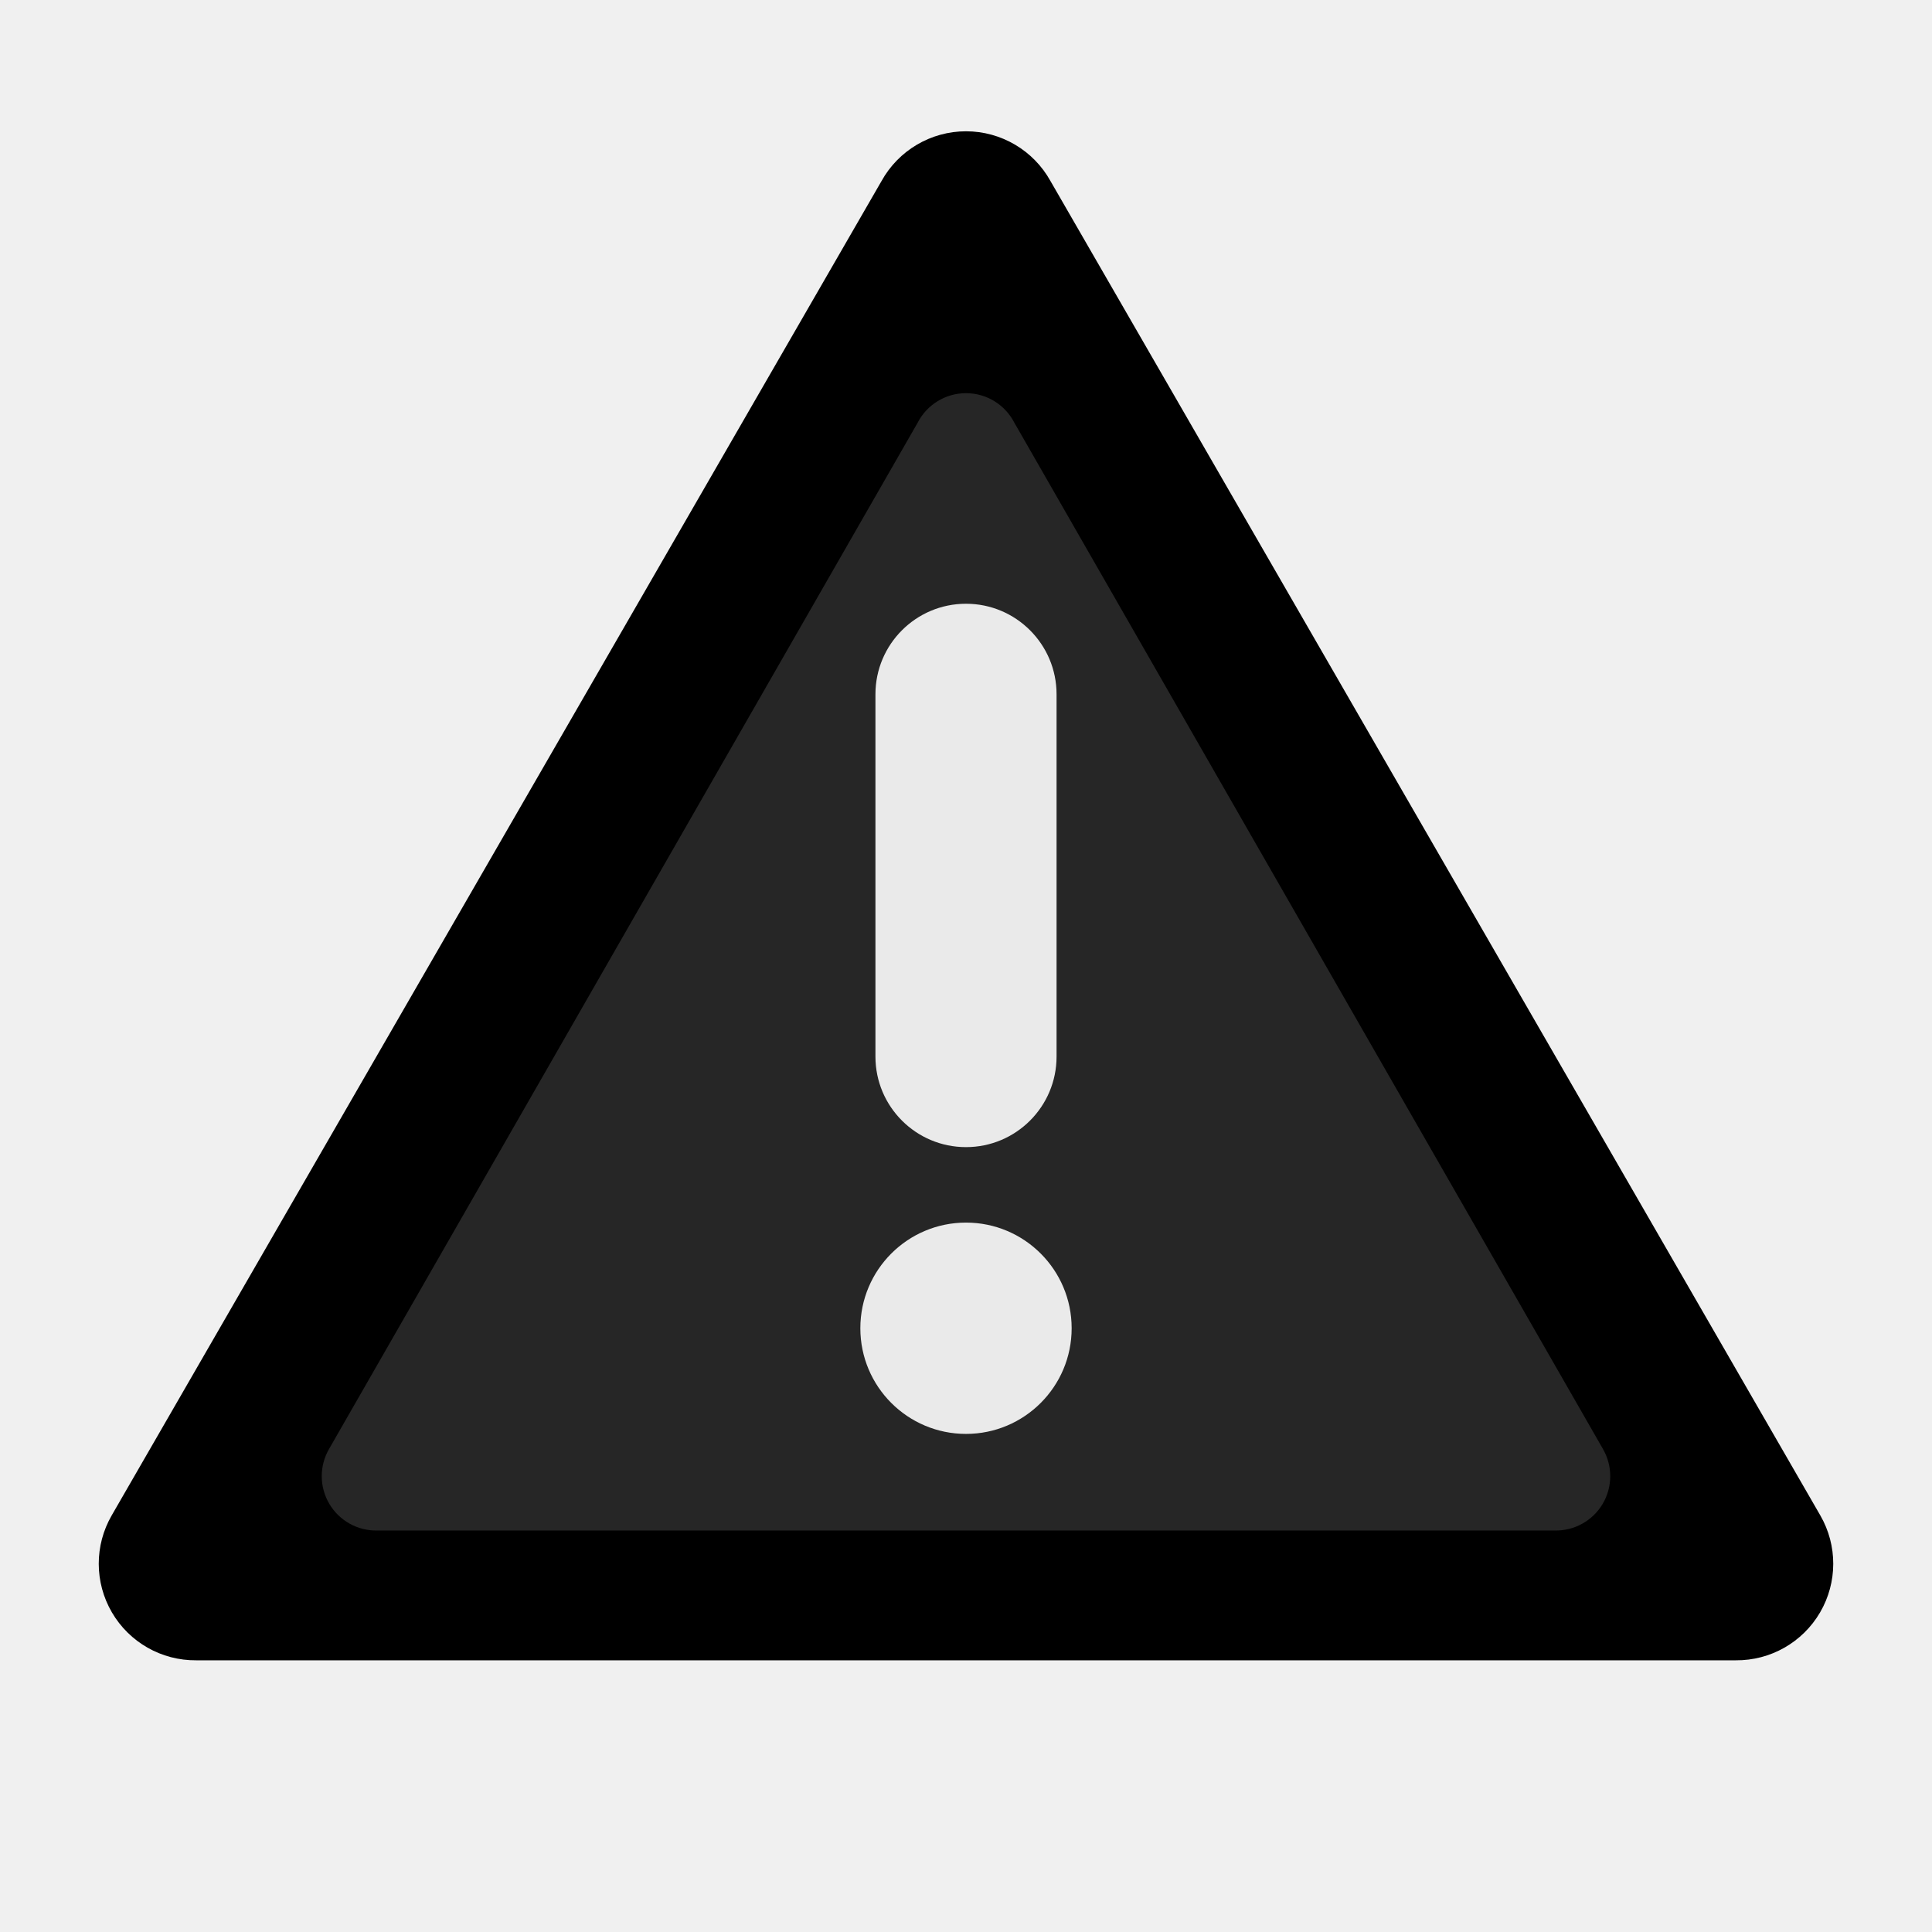
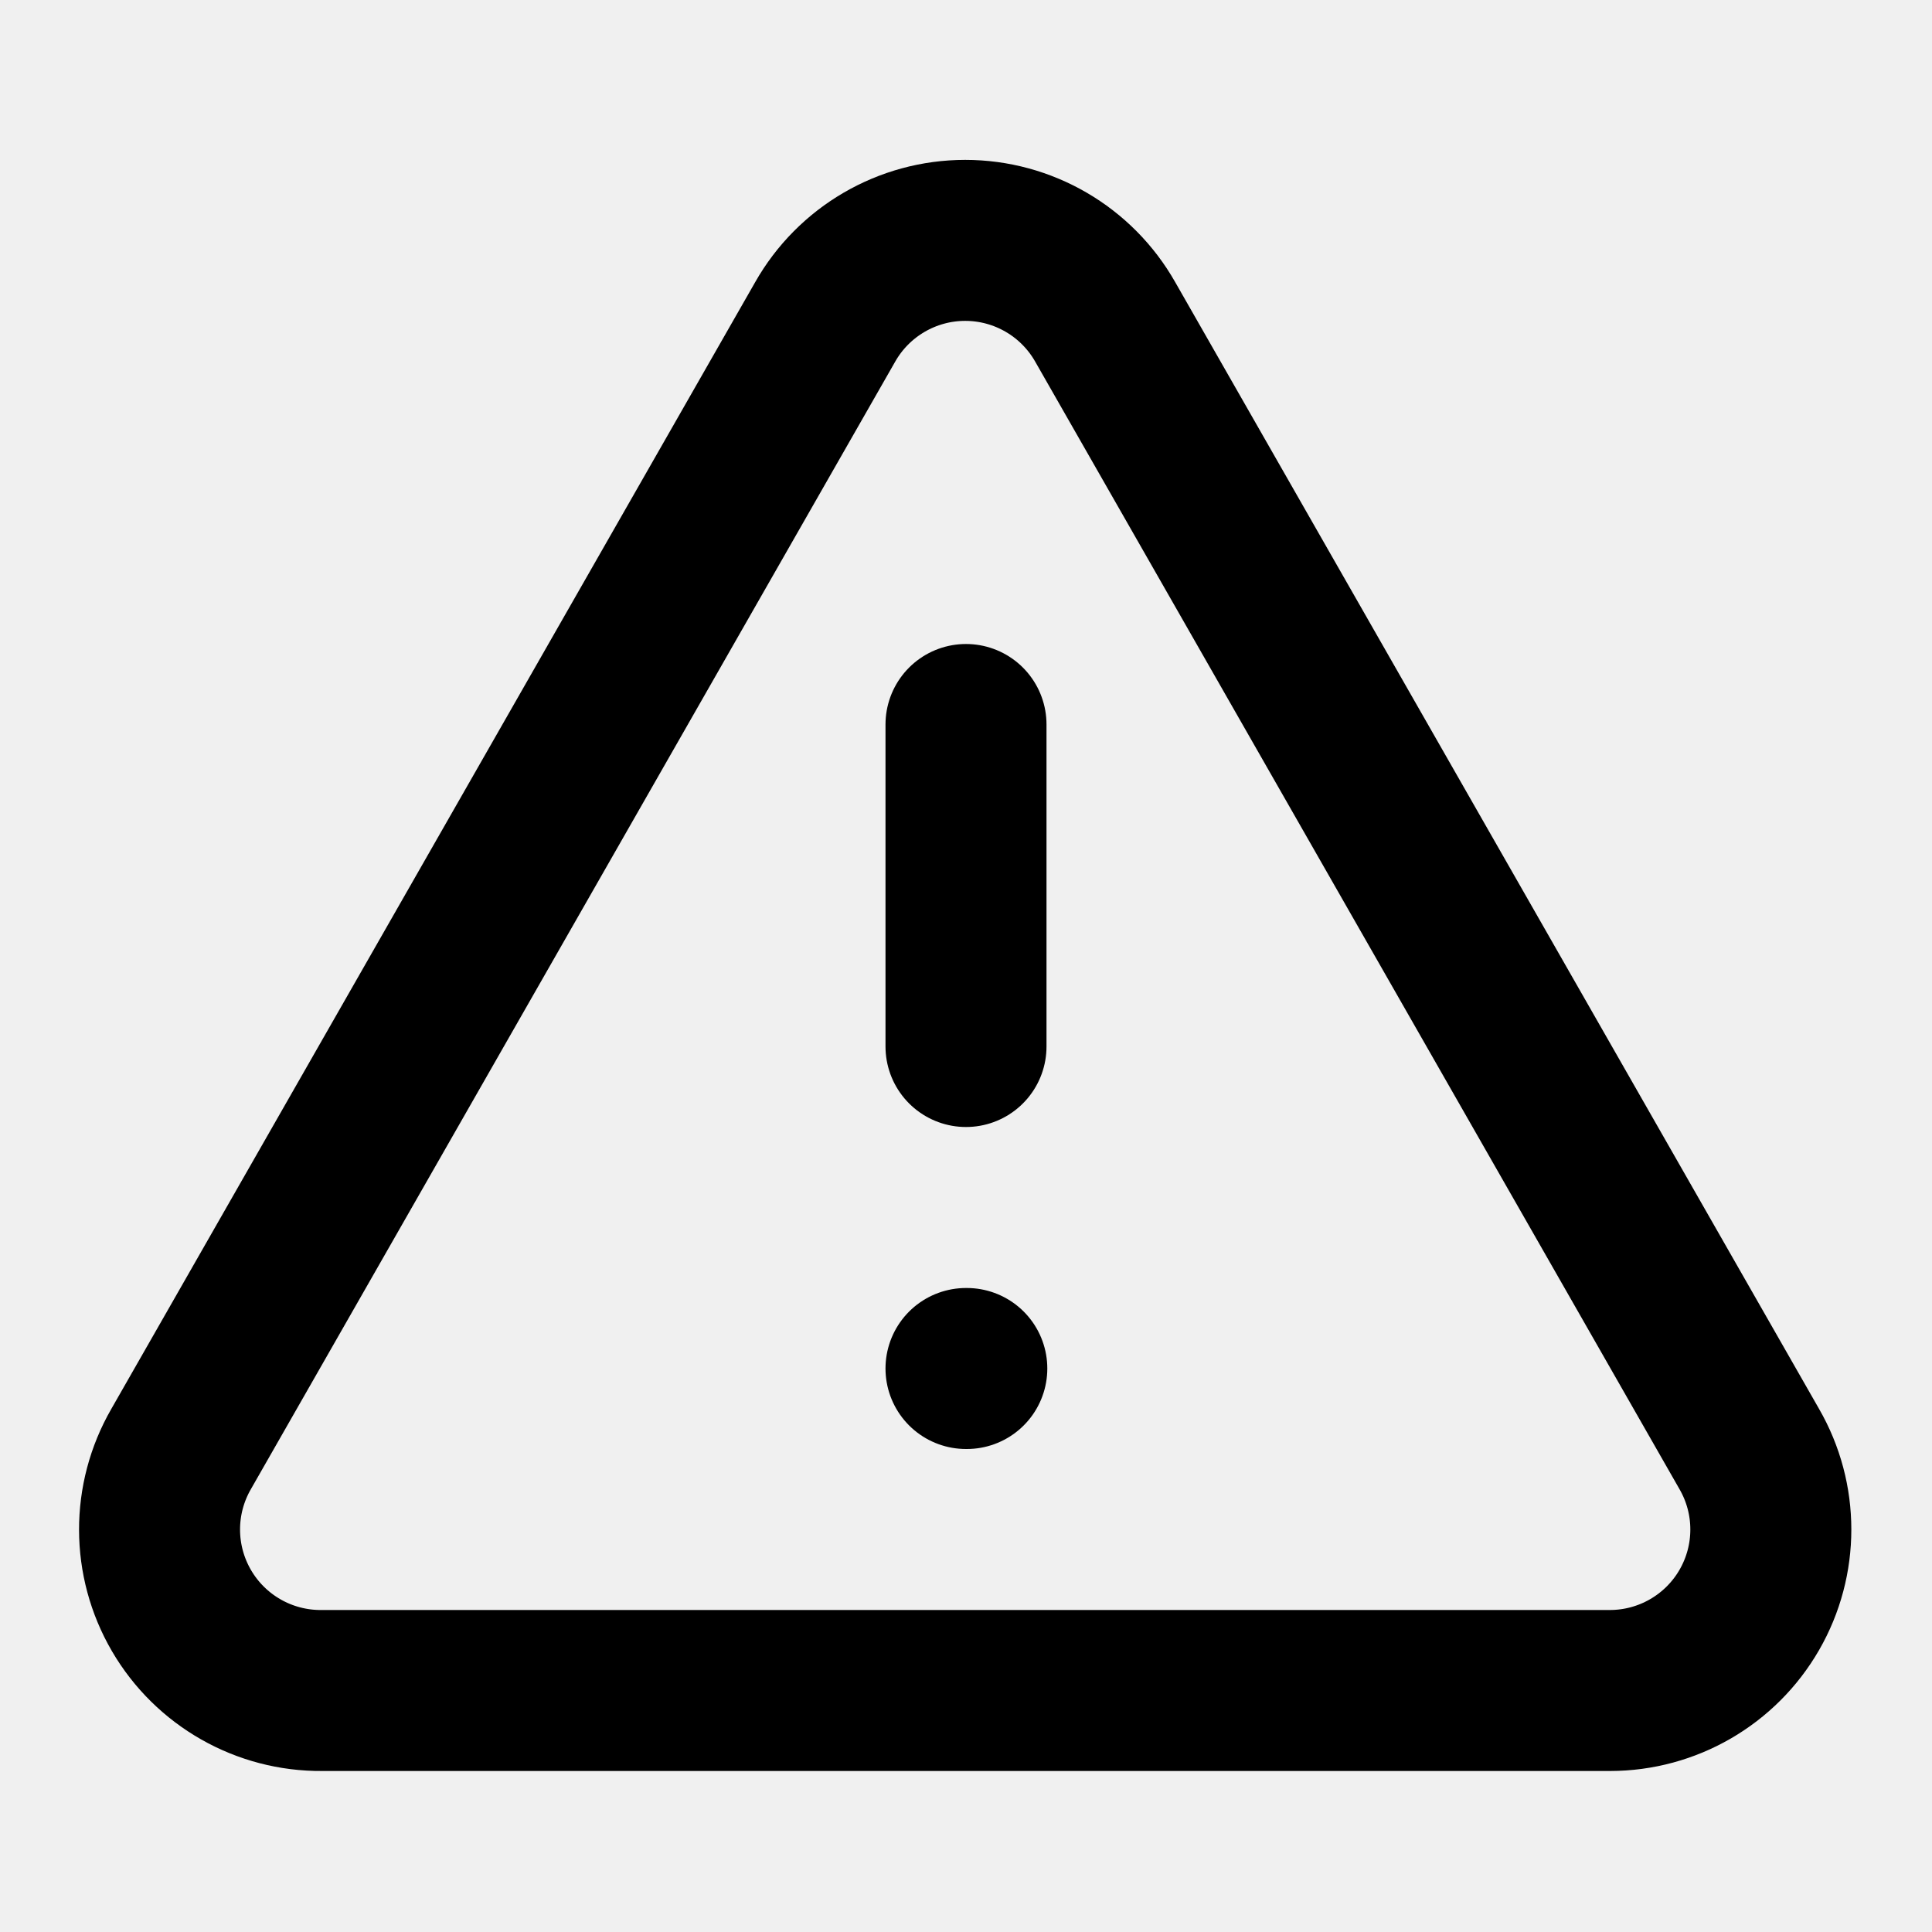
- <svg xmlns="http://www.w3.org/2000/svg" viewBox="0 0 64 64" fill="currentColor">
-   <path d="M29.2 6a3.2 3.2 0 0 1 5.6 0l25.5 44.2a3.2 3.2 0 0 1-2.8 4.8H6.5a3.2 3.2 0 0 1-2.8-4.8L29.2 6z" />
-   <path d="M30.4 14a1.8 1.8 0 0 1 3.2 0l19.5 34a1.8 1.8 0 0 1-1.6 2.7H12.5a1.8 1.8 0 0 1-1.6-2.7L30.4 14z" opacity="0.15" fill="#fff" />
-   <rect x="29" y="20" width="6" height="18" rx="3" fill="#fff" opacity="0.9" />
-   <circle cx="32" cy="44" r="3.5" fill="#fff" opacity="0.9" />
+ <svg xmlns="http://www.w3.org/2000/svg" width="24" height="24" viewBox="0 0 24 24" fill="none" stroke="currentColor" stroke-width="2" stroke-linecap="round" stroke-linejoin="round" class="lucide lucide-triangle-alert">
+   <path d="m21.73 18-8-14a2 2 0 0 0-3.48 0l-8 14A2 2 0 0 0 4 21h16a2 2 0 0 0 1.73-3" />
+   <path d="M12 9v4" />
+   <path d="M12 17h.01" />
</svg>
